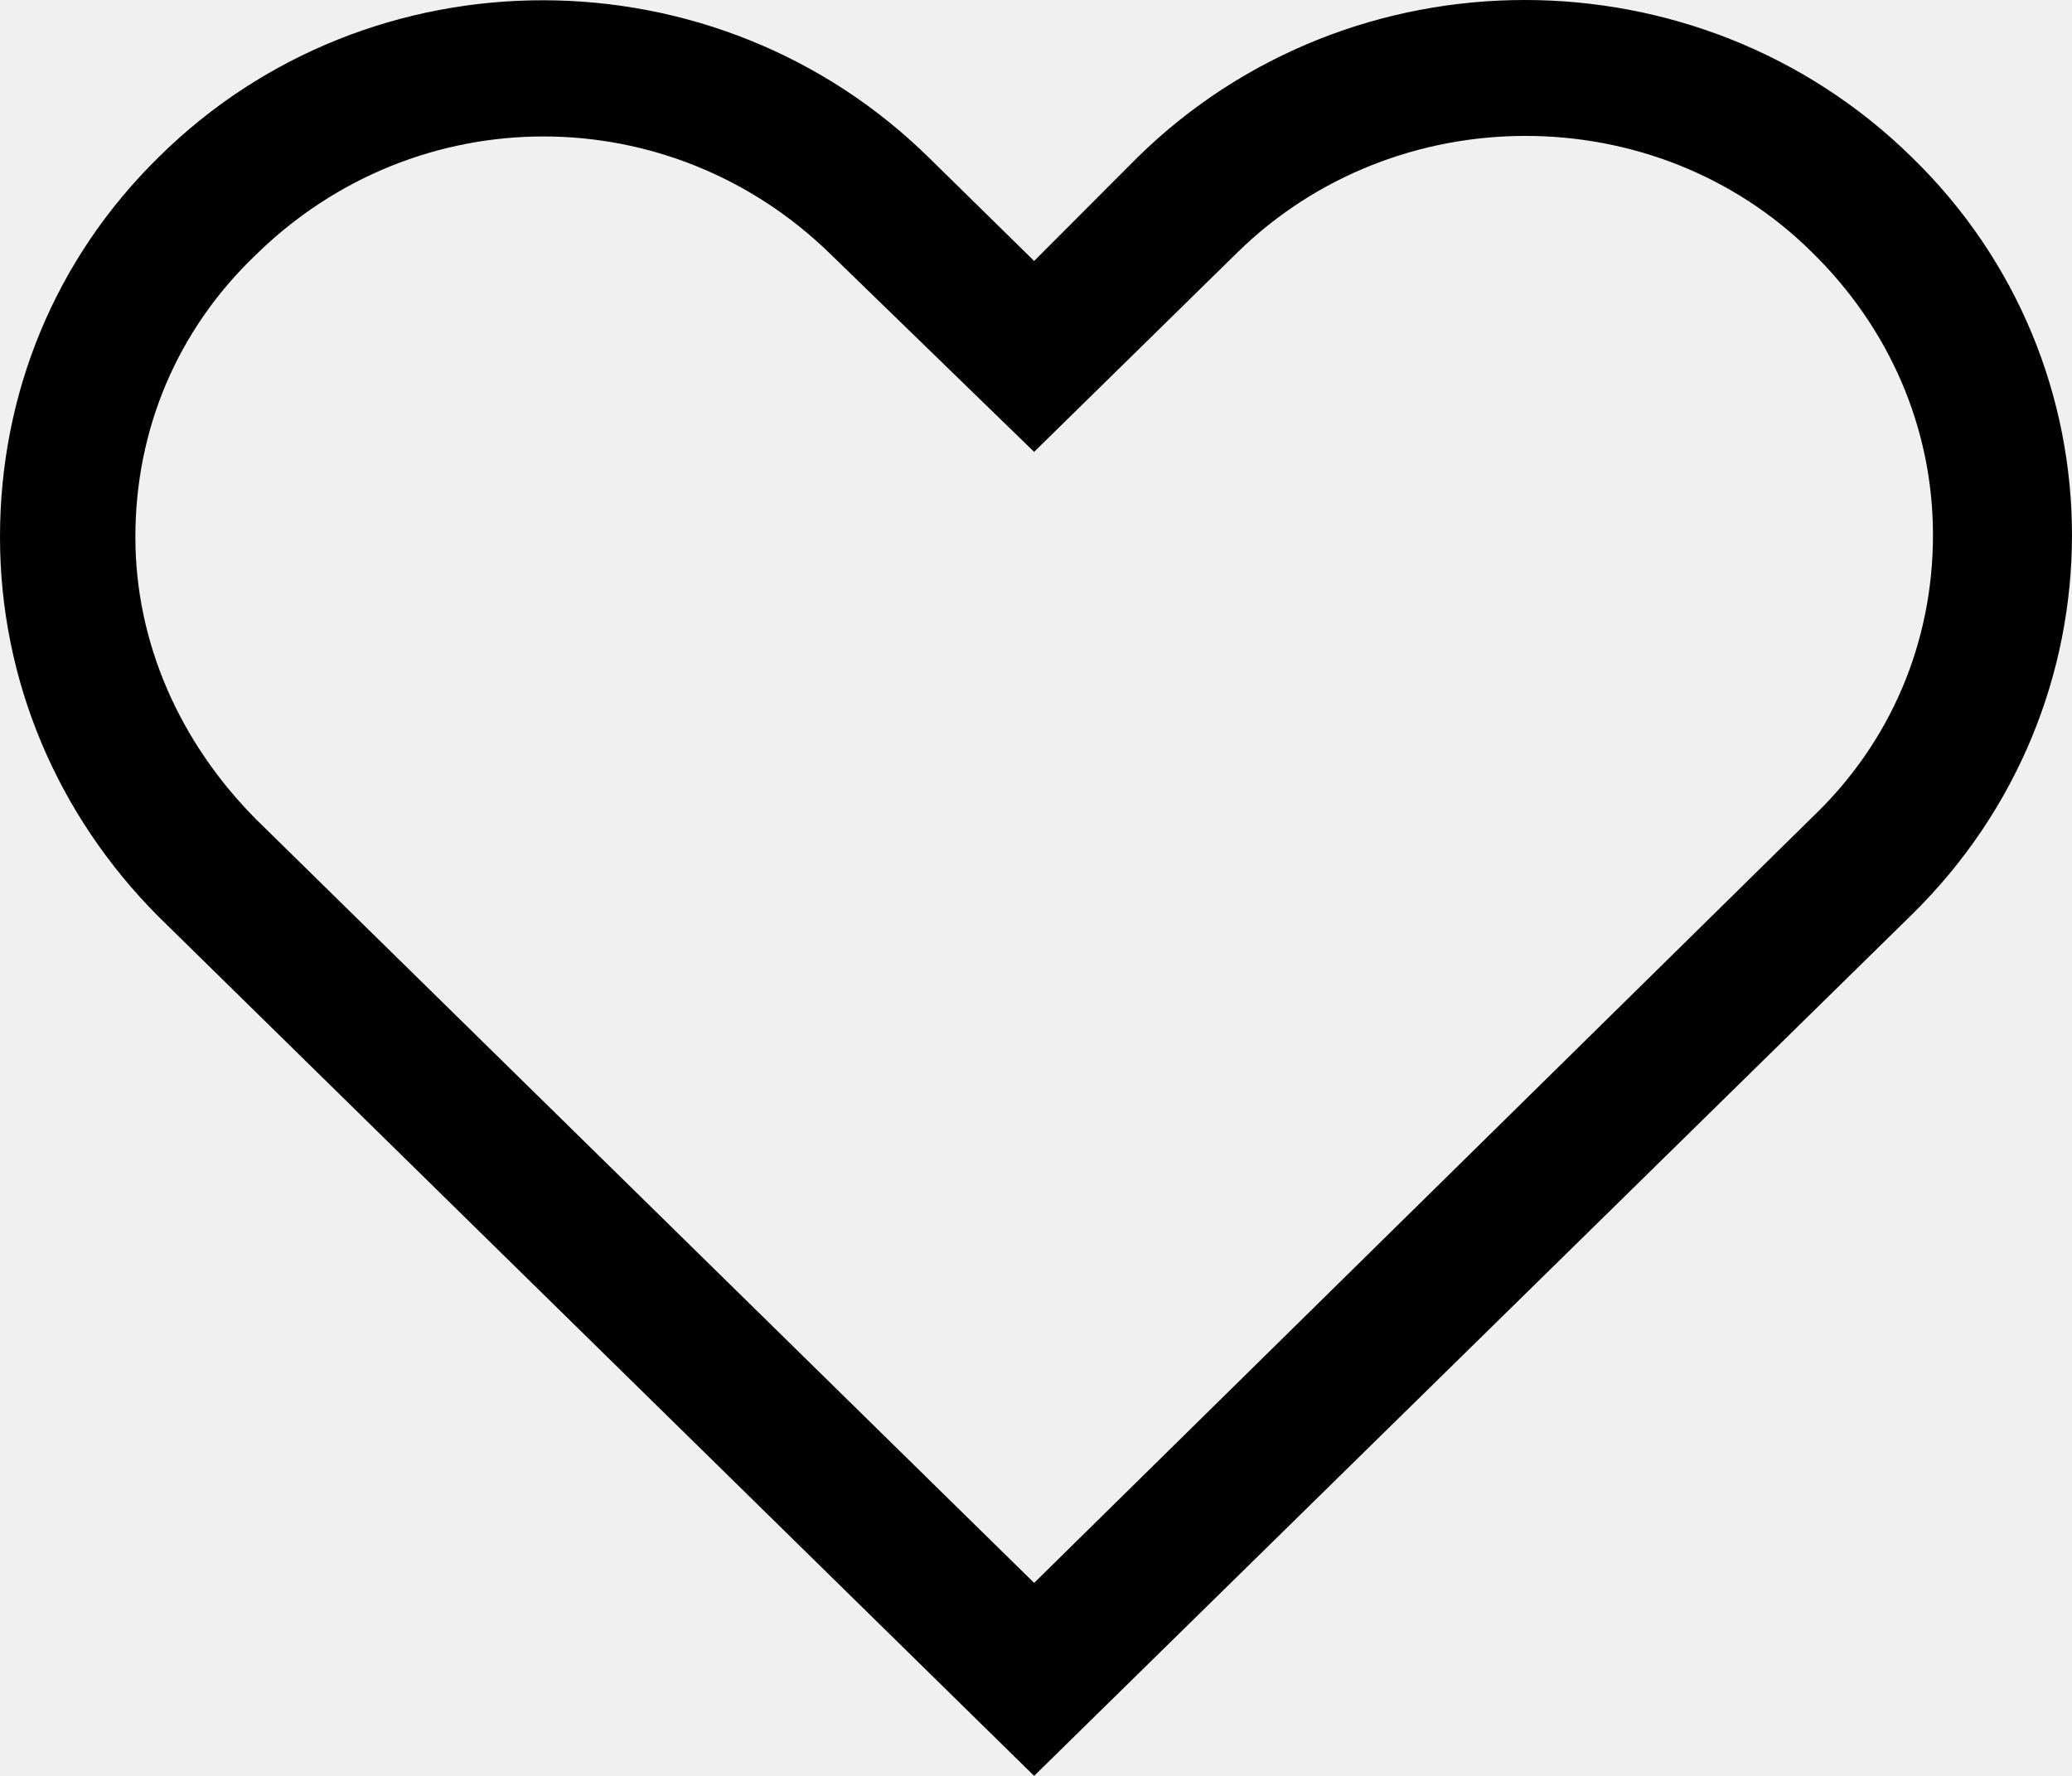
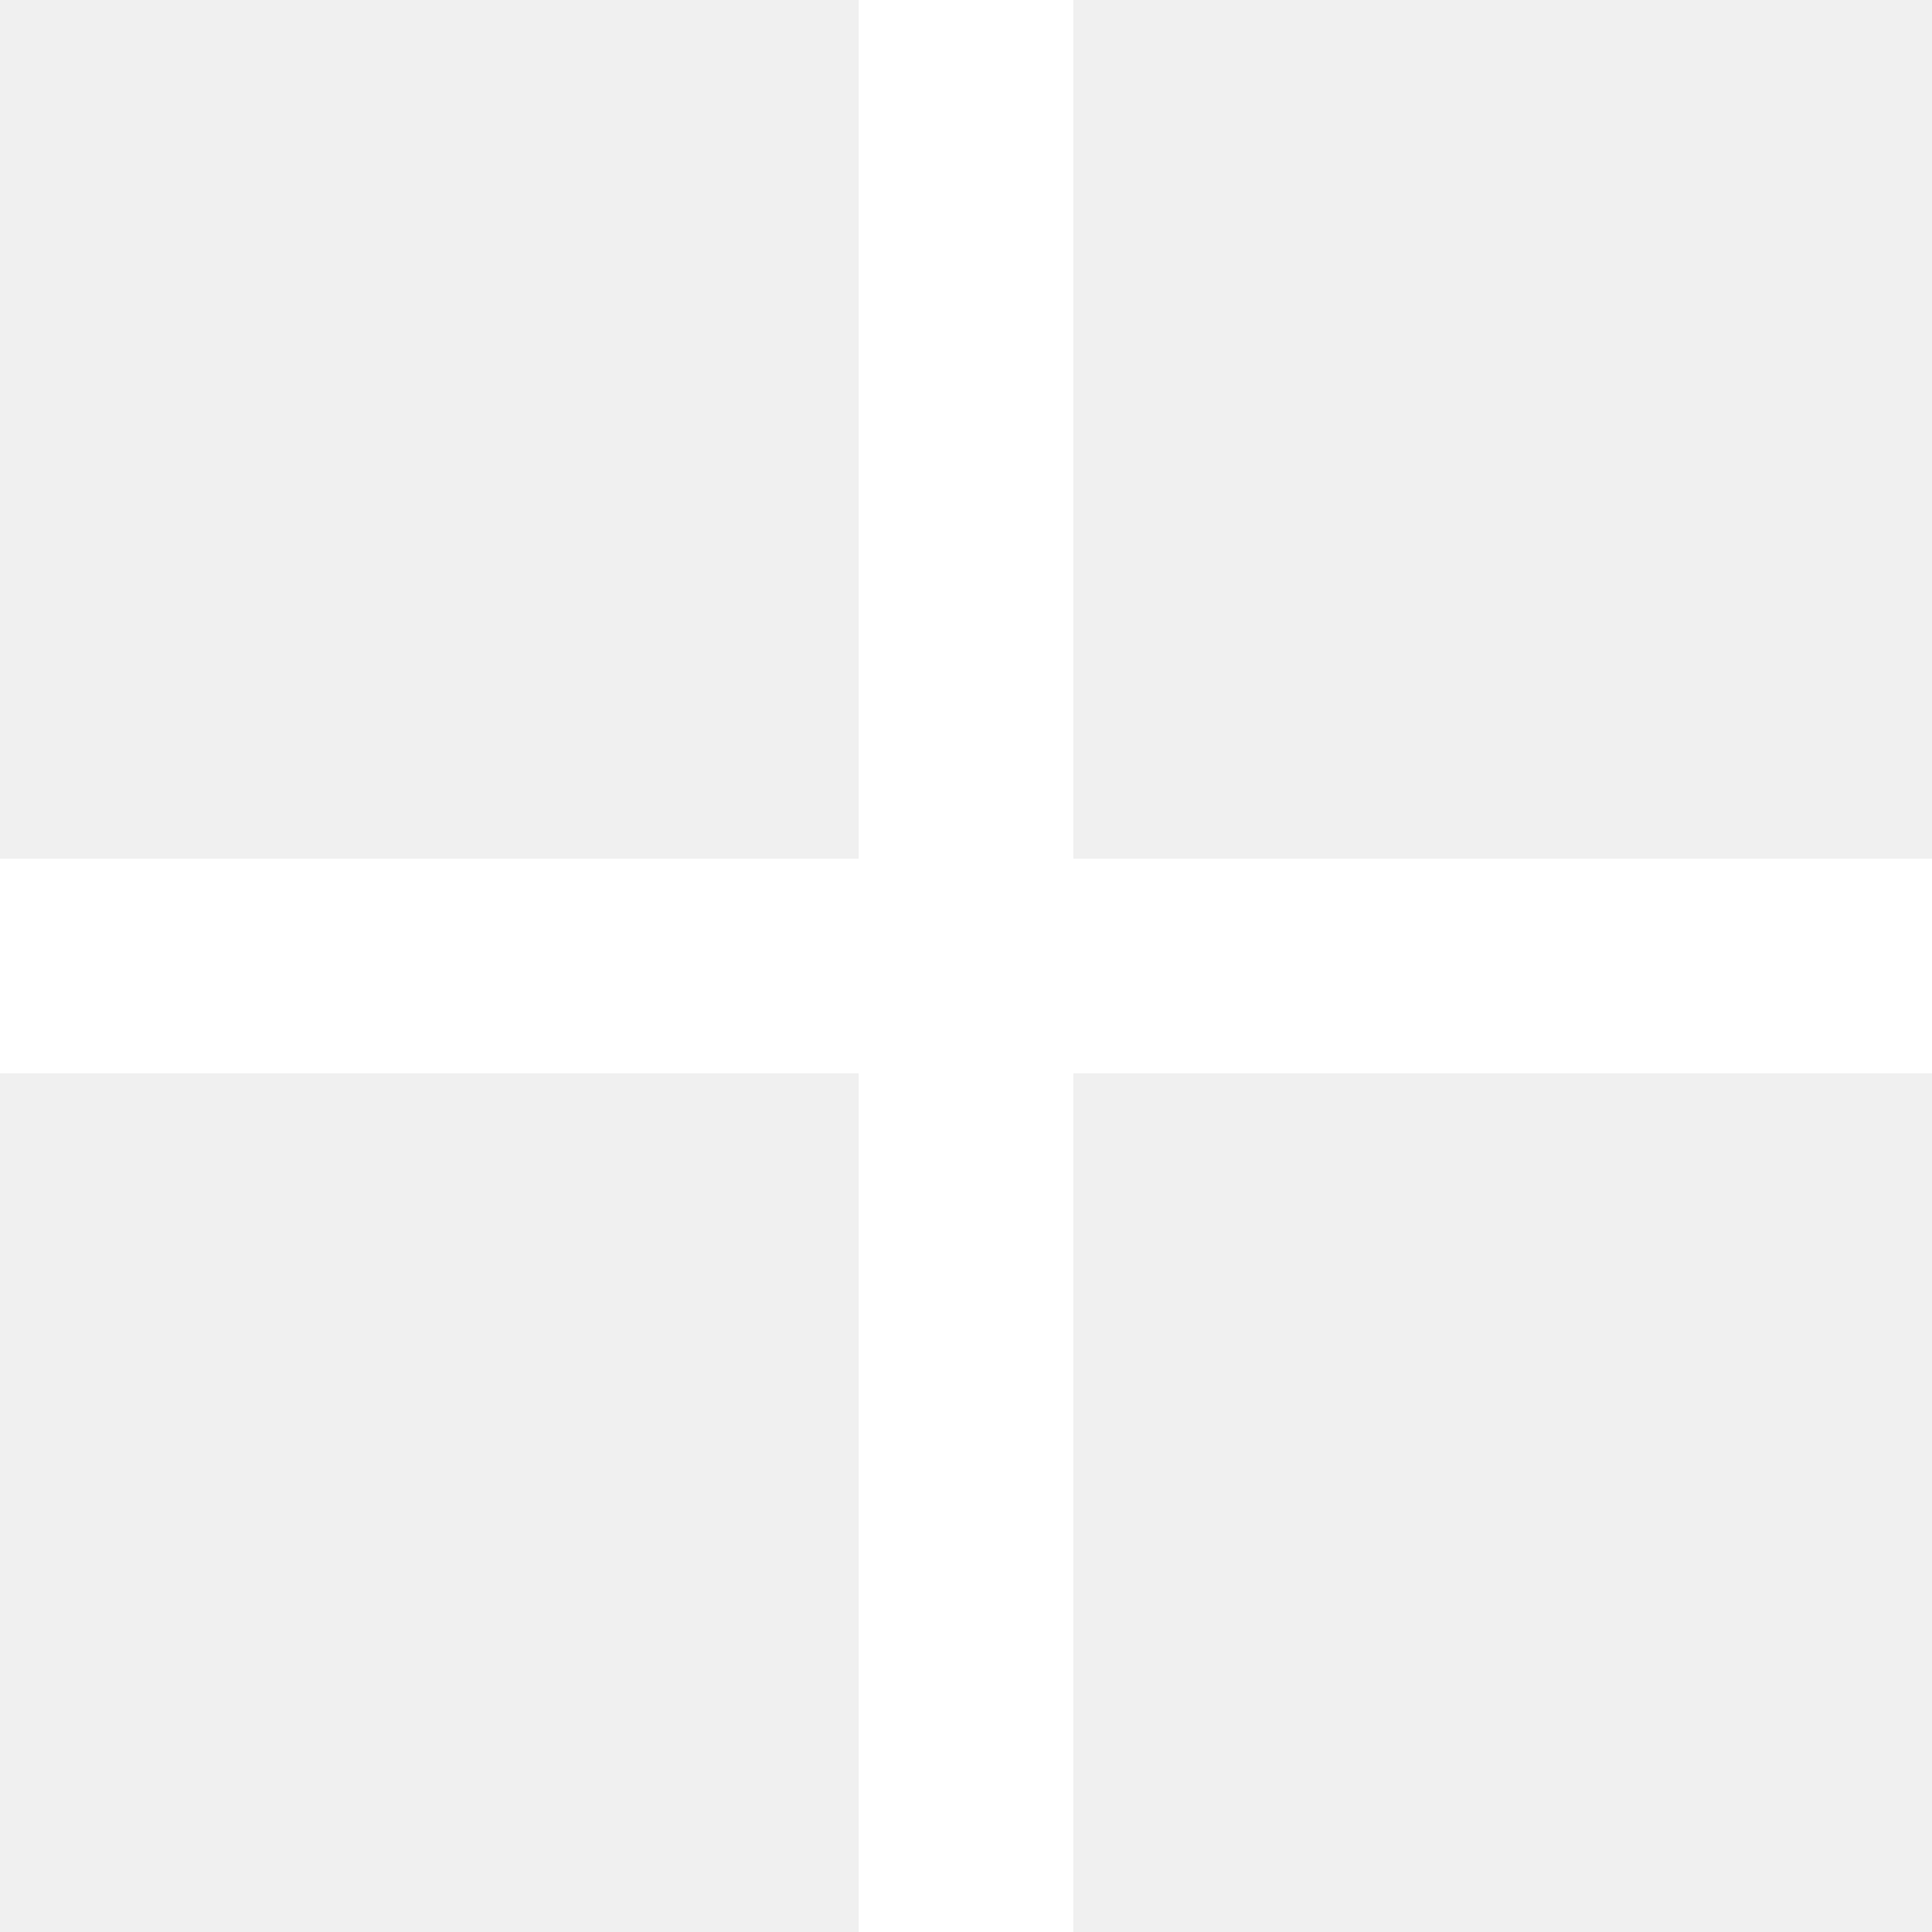
- <svg xmlns="http://www.w3.org/2000/svg" width="21" height="18" viewBox="0 0 21 18" fill="none">
-   <path d="M19.376 9.271C21.541 7.146 21.541 3.697 19.376 1.593C17.212 -0.531 13.696 -0.531 11.531 1.593L10.481 2.645L9.431 1.614C7.266 -0.531 3.751 -0.531 1.608 1.593C0.557 2.624 0 3.991 0 5.443C0 6.894 0.579 8.261 1.608 9.292L10.481 18L19.376 9.271ZM1.372 5.443C1.372 4.349 1.8 3.339 2.594 2.582C3.408 1.783 4.458 1.383 5.509 1.383C6.559 1.383 7.609 1.783 8.424 2.582L10.481 4.58L12.539 2.561C14.146 0.983 16.783 0.983 18.369 2.561C19.141 3.318 19.591 4.328 19.591 5.422C19.591 6.515 19.162 7.525 18.369 8.282L10.481 16.044L2.594 8.303C1.822 7.525 1.372 6.515 1.372 5.443Z" fill="black" />
+ <svg xmlns="http://www.w3.org/2000/svg" width="22" height="22" viewBox="0 0 22 22" fill="none">
+   <path d="M22 9.778H12.222V0H9.778V9.778H0V12.222H9.778V22H12.222V12.222H22V9.778Z" fill="white" />
</svg>
